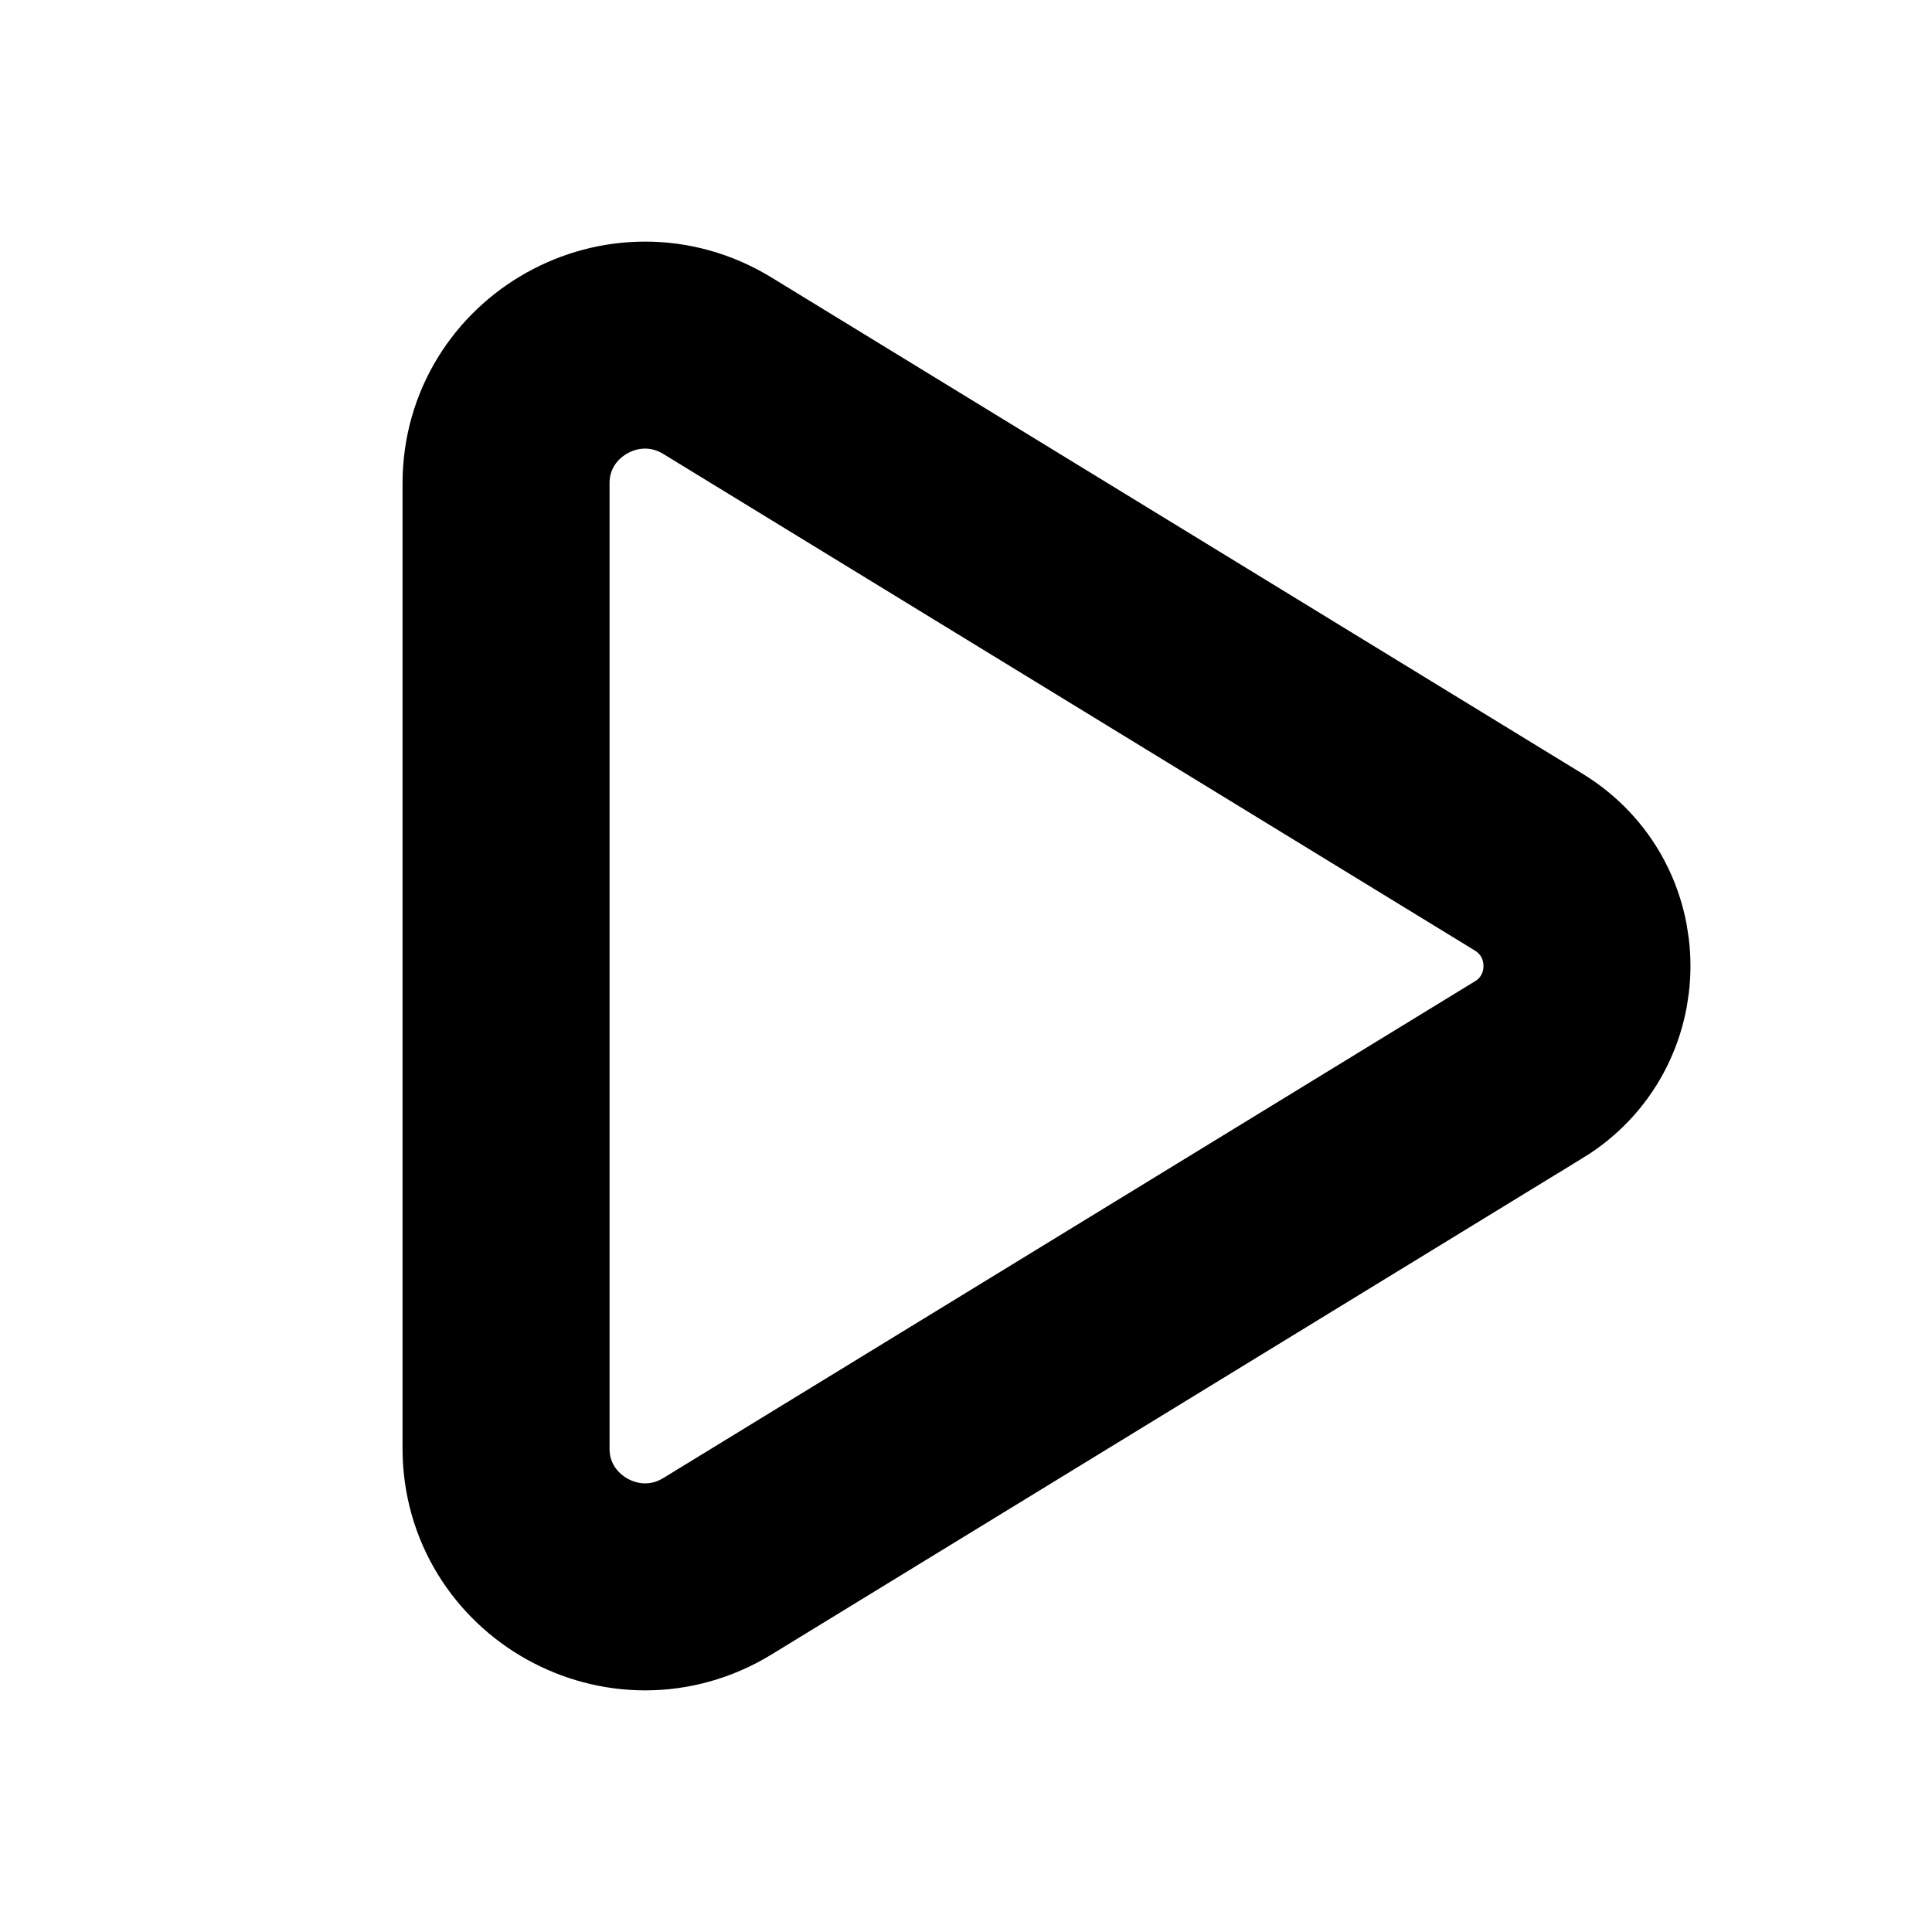
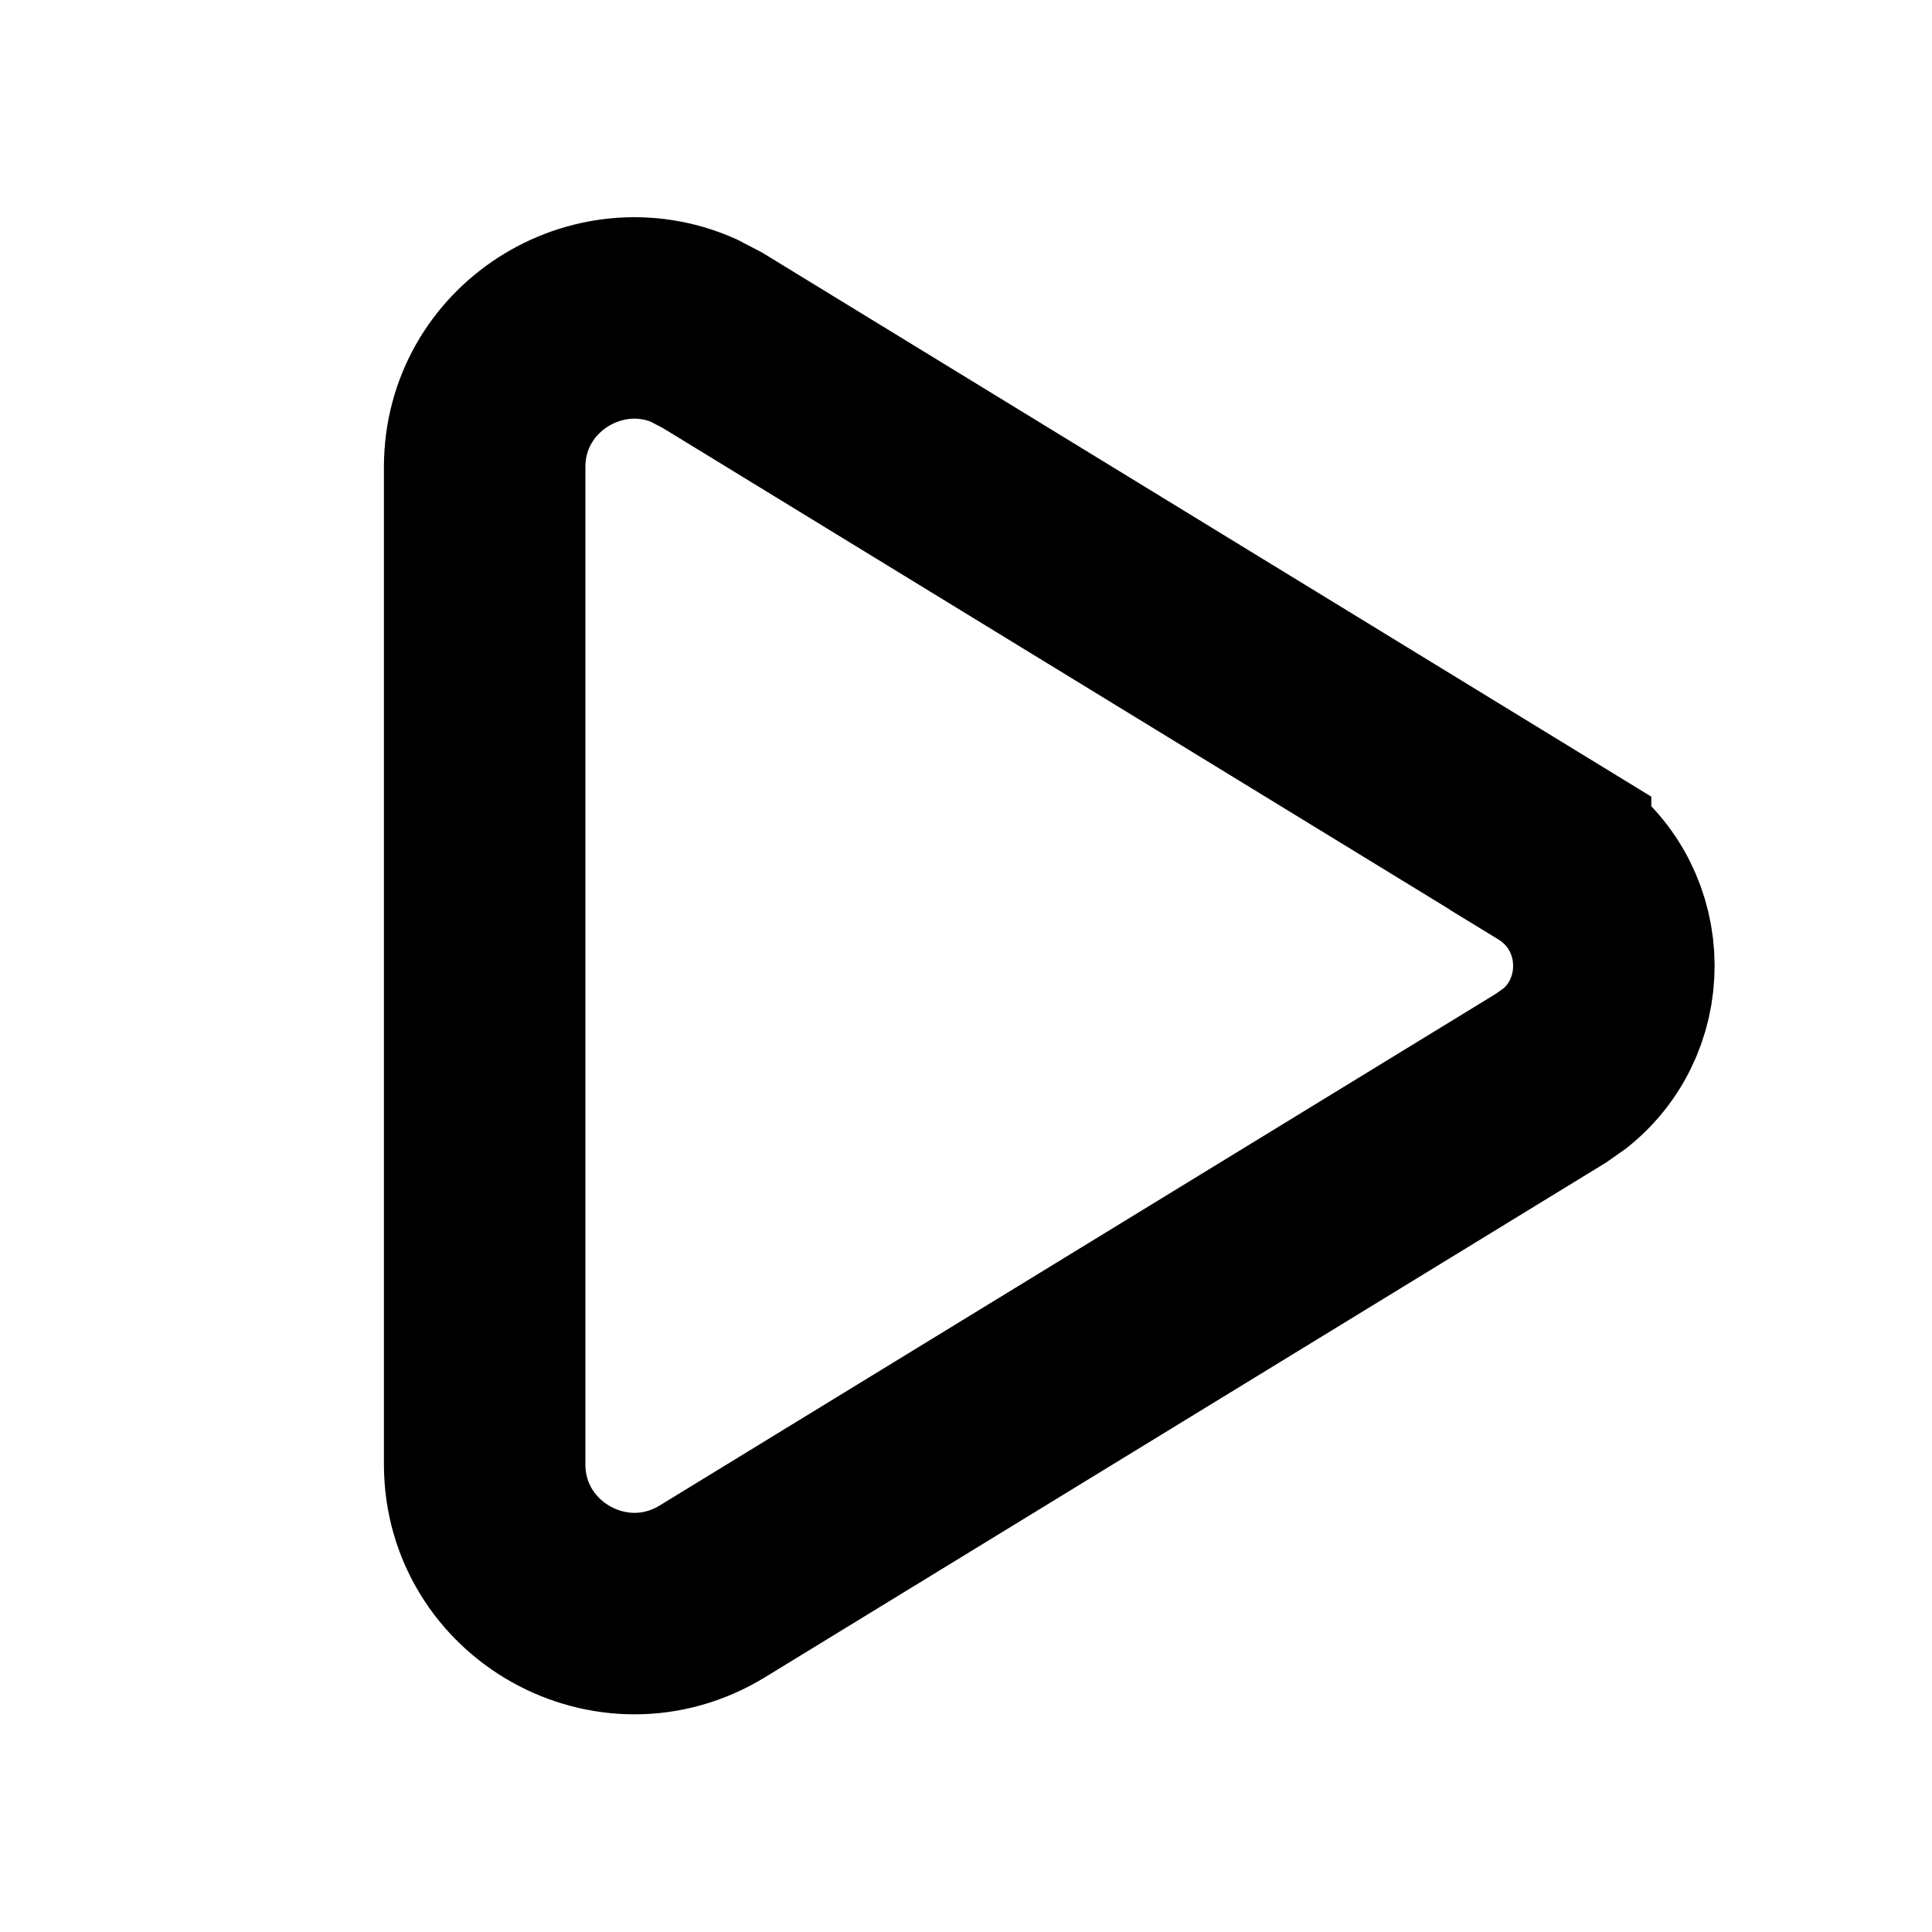
<svg xmlns="http://www.w3.org/2000/svg" width="14" height="14" viewBox="0 0 14 14" fill="none">
-   <path d="M11.078 7.752L11.077 7.752L5.2 11.349L5.2 11.349C4.527 11.761 3.667 11.275 3.667 10.496V3.503C3.667 2.724 4.527 2.239 5.2 2.651L5.2 2.651L11.077 6.247C11.641 6.592 11.64 7.408 11.078 7.752Z" stroke="currentColor" stroke-width="1.5" />
+   <path d="M3.512 3.385C3.512 2.597 4.326 2.088 5.025 2.394L5.163 2.466L11.236 6.182V6.183C11.809 6.533 11.845 7.332 11.345 7.738L11.237 7.814L5.163 11.531C4.438 11.975 3.512 11.451 3.512 10.611V3.385Z" stroke="currentColor" stroke-width="1.46" />
</svg>
